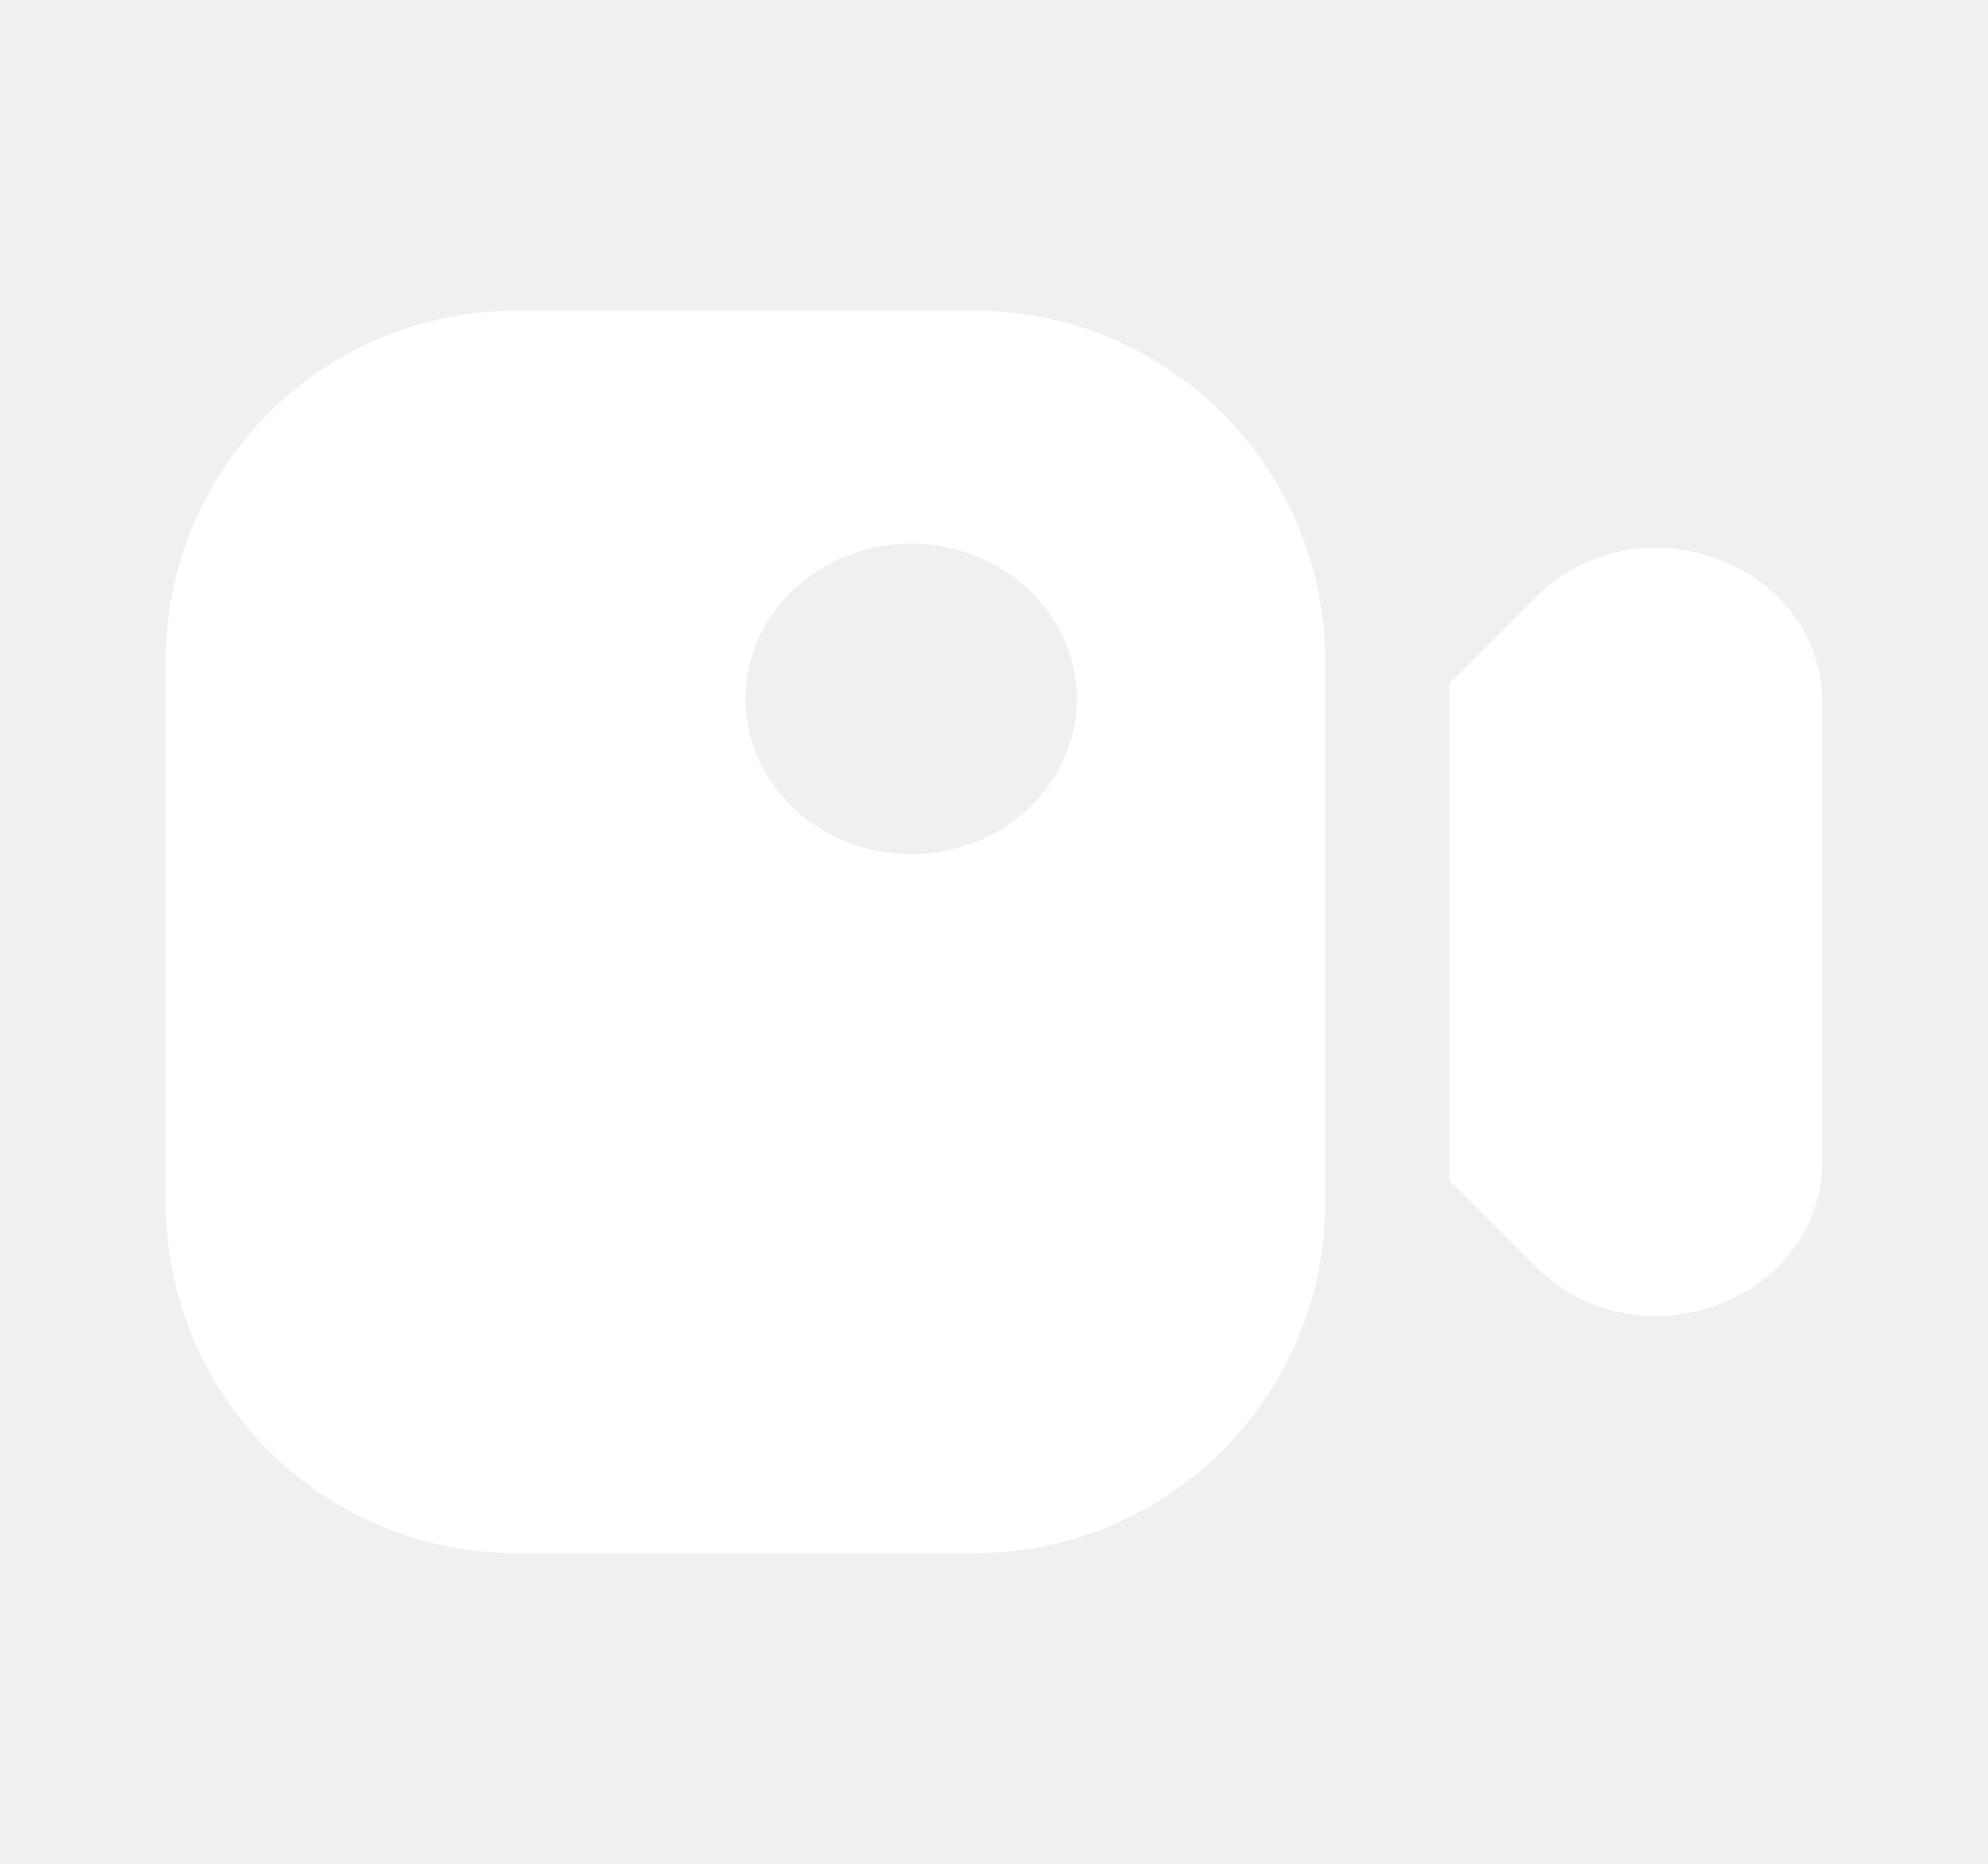
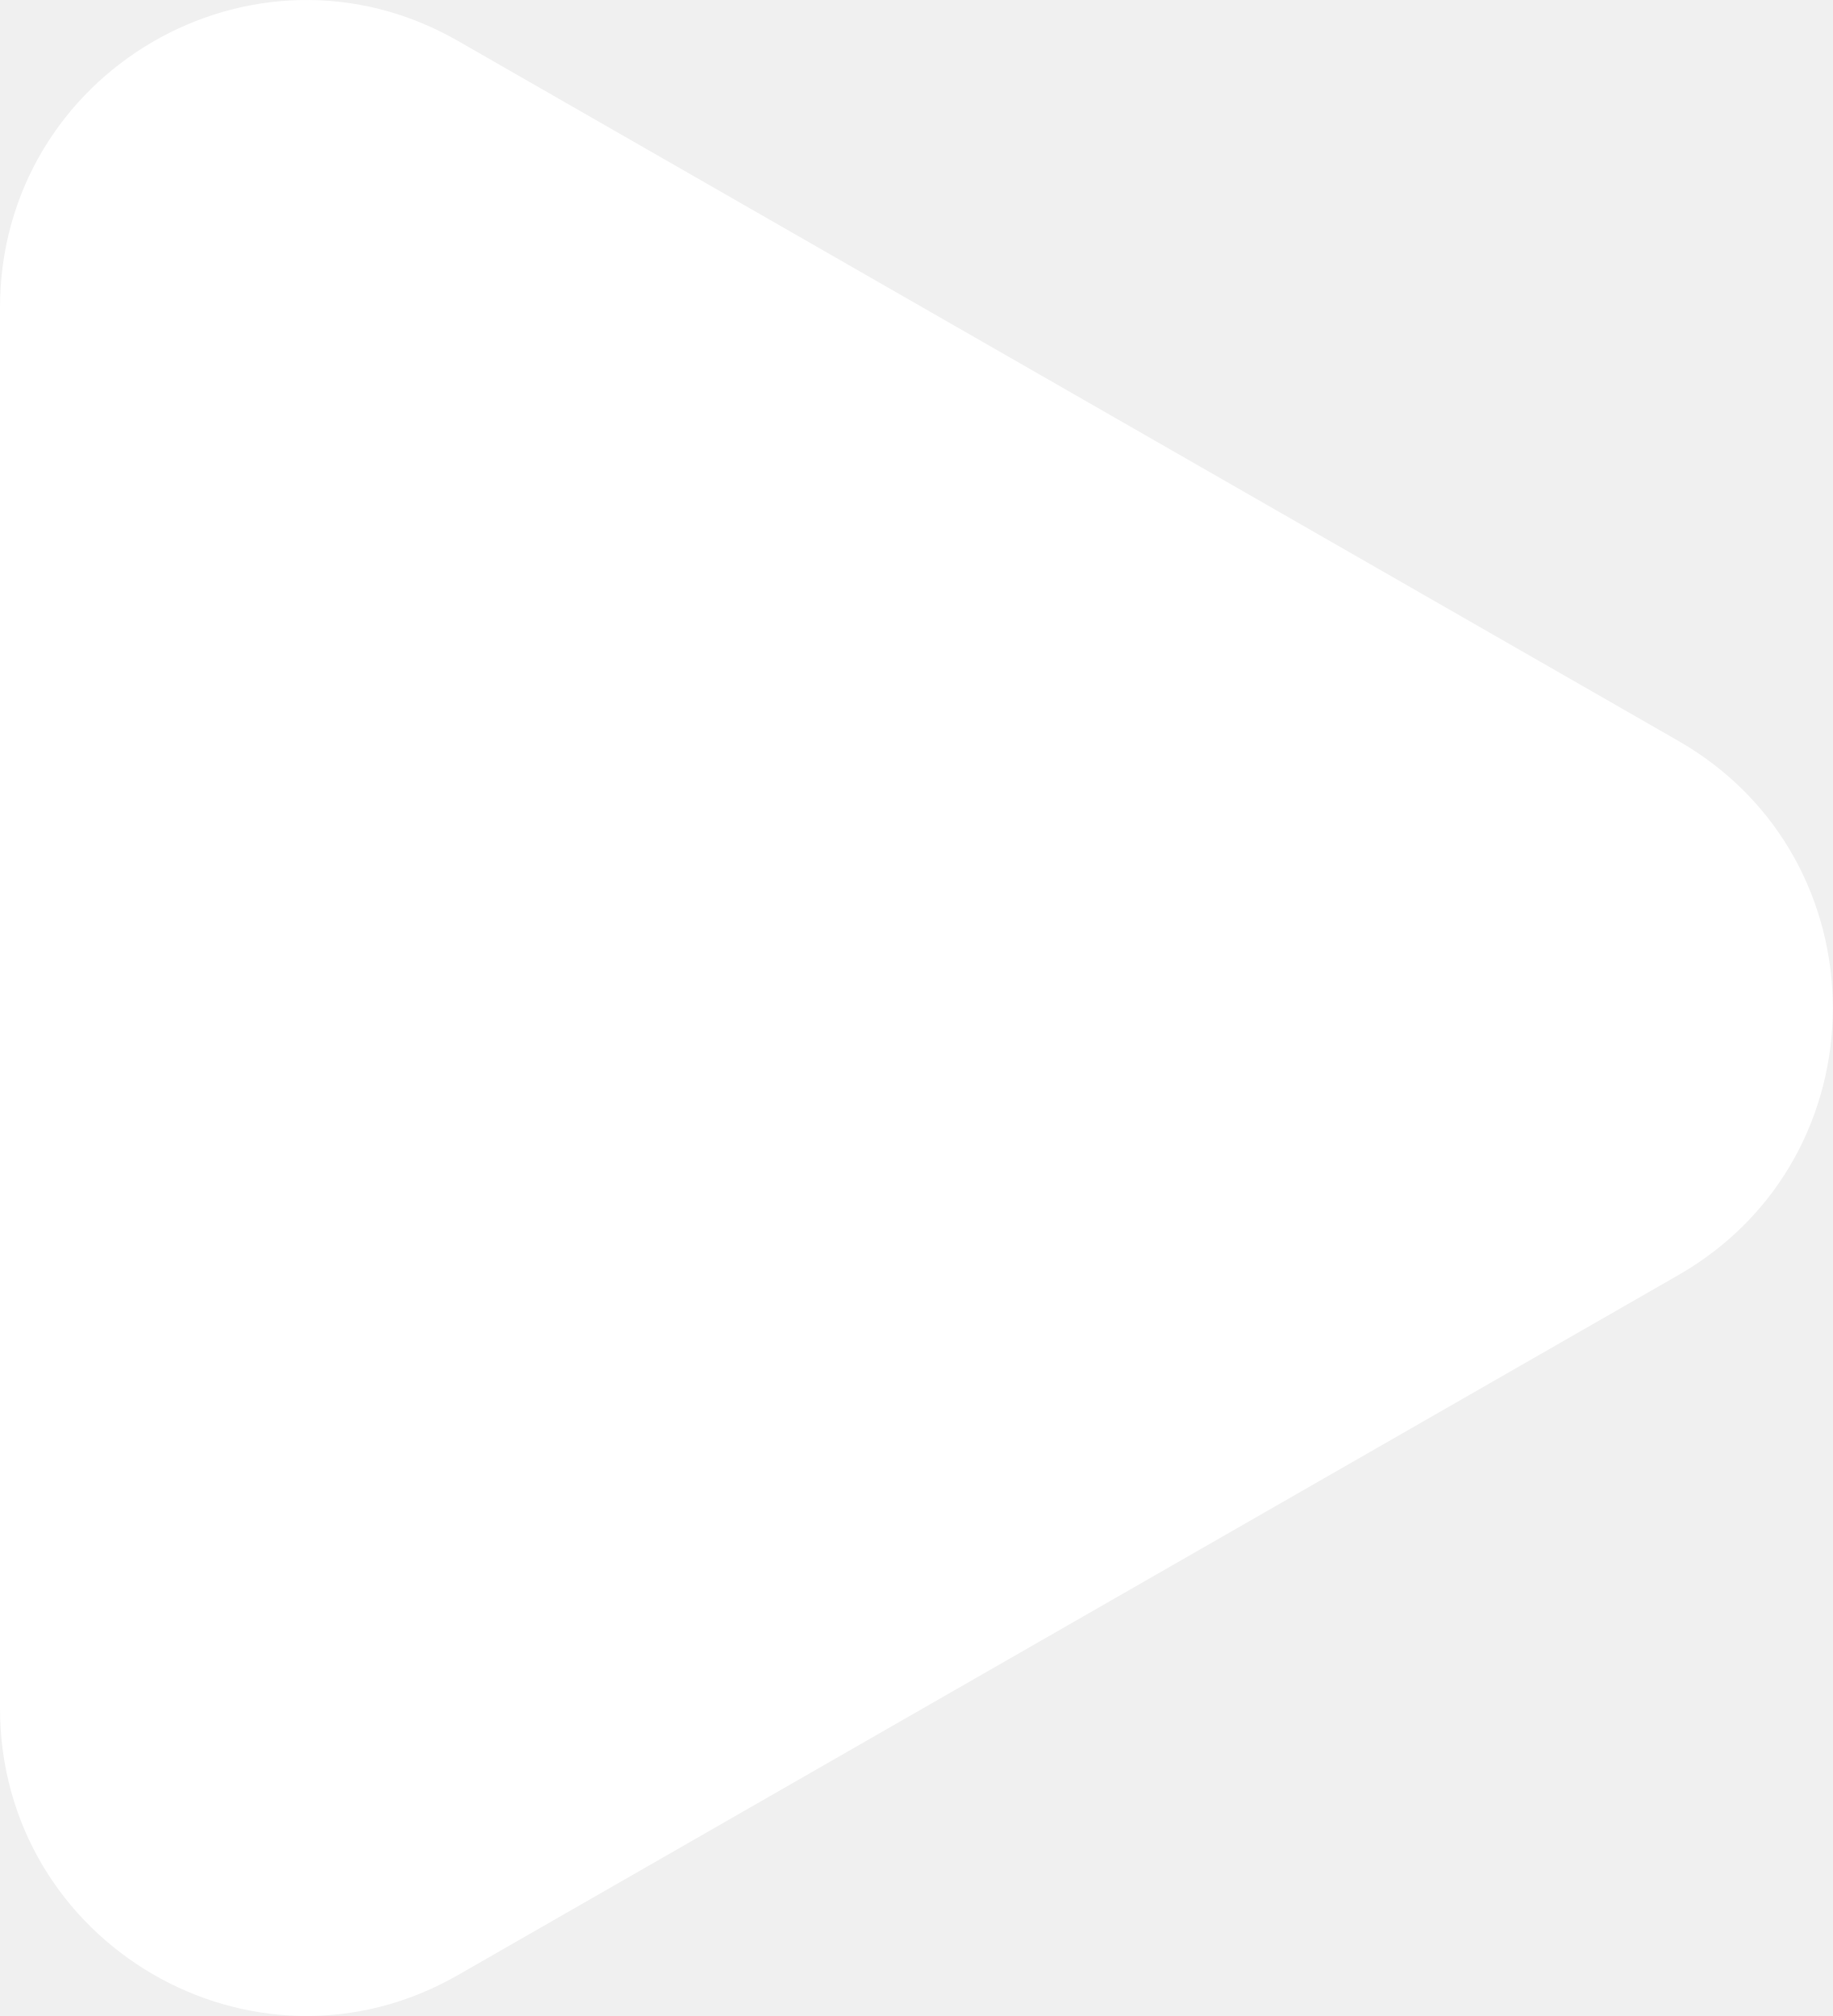
- <svg xmlns="http://www.w3.org/2000/svg" fill="none" version="1.1" width="17" height="15.938" viewBox="0 0 17 15.938">
-   <defs>
-     <clipPath id="master_svg0_1_2772">
-       <rect x="0" y="0" width="17" height="15.938" rx="0" />
-     </clipPath>
-   </defs>
-   <g clip-path="url(#master_svg0_1_2772)">
-     <g>
-       <g>
-         <path d="M1.417,5.656L1.417,10.281Q1.417,10.429,1.431,10.575Q1.446,10.722,1.474,10.867Q1.503,11.011,1.546,11.152Q1.589,11.293,1.645,11.429Q1.701,11.565,1.771,11.695Q1.84,11.825,1.922,11.948Q2.004,12.071,2.098,12.184Q2.191,12.298,2.295,12.403Q2.4,12.507,2.513,12.6Q2.627,12.694,2.75,12.776Q2.872,12.858,3.002,12.927Q3.132,12.996,3.269,13.053Q3.405,13.109,3.546,13.152Q3.687,13.195,3.831,13.224Q3.976,13.252,4.123,13.267Q4.269,13.281,4.417,13.281L8.333,13.281Q8.481,13.281,8.627,13.267Q8.774,13.252,8.919,13.224Q9.063,13.195,9.204,13.152Q9.345,13.109,9.481,13.053Q9.618,12.996,9.747,12.927Q9.877,12.858,10,12.776Q10.123,12.694,10.236,12.6Q10.35,12.507,10.455,12.403Q10.559,12.298,10.652,12.184Q10.746,12.071,10.828,11.948Q10.91,11.825,10.979,11.695Q11.049,11.565,11.105,11.429Q11.161,11.293,11.204,11.152Q11.247,11.011,11.276,10.867Q11.304,10.722,11.319,10.575Q11.333,10.429,11.333,10.281L11.333,5.656Q11.333,5.509,11.319,5.362Q11.304,5.216,11.276,5.071Q11.247,4.926,11.204,4.785Q11.161,4.644,11.105,4.508Q11.049,4.372,10.979,4.242Q10.91,4.112,10.828,3.99Q10.746,3.867,10.652,3.753Q10.559,3.639,10.455,3.535Q10.35,3.431,10.236,3.337Q10.123,3.244,10,3.162Q9.877,3.08,9.747,3.01Q9.618,2.941,9.481,2.885Q9.345,2.828,9.204,2.785Q9.063,2.743,8.919,2.714Q8.774,2.685,8.627,2.671Q8.481,2.656,8.333,2.656L4.417,2.656Q4.269,2.656,4.123,2.671Q3.976,2.685,3.831,2.714Q3.687,2.743,3.546,2.785Q3.405,2.828,3.269,2.885Q3.132,2.941,3.002,3.01Q2.872,3.08,2.75,3.162Q2.627,3.244,2.513,3.337Q2.4,3.431,2.295,3.535Q2.191,3.639,2.098,3.753Q2.004,3.867,1.922,3.99Q1.84,4.112,1.771,4.242Q1.701,4.372,1.645,4.508Q1.589,4.644,1.546,4.785Q1.503,4.926,1.474,5.071Q1.446,5.216,1.431,5.362Q1.417,5.509,1.417,5.656ZM7.792,7.305Q7.861,7.305,7.931,7.298Q8,7.292,8.068,7.279Q8.136,7.266,8.203,7.247Q8.27,7.229,8.334,7.204Q8.398,7.179,8.459,7.148Q8.521,7.117,8.579,7.081Q8.637,7.045,8.69,7.003Q8.744,6.962,8.793,6.916Q8.843,6.87,8.887,6.819Q8.931,6.769,8.97,6.714Q9.008,6.66,9.041,6.603Q9.074,6.545,9.1,6.485Q9.127,6.425,9.147,6.362Q9.168,6.3,9.181,6.236Q9.195,6.172,9.202,6.107Q9.208,6.042,9.208,5.977Q9.208,5.911,9.202,5.846Q9.195,5.781,9.181,5.717Q9.168,5.653,9.147,5.591Q9.127,5.529,9.1,5.468Q9.074,5.408,9.041,5.35Q9.008,5.293,8.97,5.239Q8.931,5.184,8.887,5.134Q8.843,5.084,8.793,5.037Q8.744,4.991,8.69,4.95Q8.637,4.909,8.579,4.872Q8.521,4.836,8.459,4.805Q8.398,4.775,8.334,4.75Q8.27,4.725,8.203,4.706Q8.136,4.687,8.068,4.674Q8,4.661,7.931,4.655Q7.861,4.648,7.792,4.648Q7.722,4.648,7.653,4.655Q7.584,4.661,7.515,4.674Q7.447,4.687,7.38,4.706Q7.314,4.725,7.25,4.75Q7.185,4.775,7.124,4.805Q7.062,4.836,7.005,4.872Q6.947,4.909,6.893,4.95Q6.839,4.991,6.79,5.037Q6.741,5.084,6.697,5.134Q6.652,5.184,6.614,5.239Q6.575,5.293,6.542,5.35Q6.509,5.408,6.483,5.468Q6.456,5.529,6.436,5.591Q6.416,5.653,6.402,5.717Q6.389,5.781,6.382,5.846Q6.375,5.911,6.375,5.977Q6.375,6.042,6.382,6.107Q6.389,6.172,6.402,6.236Q6.416,6.3,6.436,6.362Q6.456,6.425,6.483,6.485Q6.509,6.545,6.542,6.603Q6.575,6.66,6.614,6.714Q6.652,6.769,6.697,6.819Q6.741,6.87,6.79,6.916Q6.839,6.962,6.893,7.003Q6.947,7.045,7.005,7.081Q7.062,7.117,7.124,7.148Q7.185,7.179,7.25,7.204Q7.314,7.229,7.38,7.247Q7.447,7.266,7.515,7.279Q7.584,7.292,7.653,7.298Q7.722,7.305,7.792,7.305ZM12.396,10.094L13.133,10.831C14.012,11.709,15.583,11.127,15.583,9.923L15.583,6.015C15.583,4.811,14.012,4.228,13.133,5.106L12.396,5.844L12.396,10.094Z" fill-rule="evenodd" fill="#FFFFFF" fill-opacity="1" />
-       </g>
-     </g>
+ <svg xmlns="http://www.w3.org/2000/svg" fill="none" version="1.1" width="10" height="11" viewBox="0 0 10 11">
+   <g transform="matrix(1,0,0,-1,0,22)">
+     <path d="M9.158,15.043C9.158,15.043,2.5,11.224,2.5,11.224C1.386,10.584,0,11.392,0,12.68C0,12.68,0,16.5,0,16.5C0,16.5,0,20.32,0,20.32C0,21.608,1.386,22.416,2.5,21.776C2.5,21.776,9.158,17.957,9.158,17.957C10.281,17.313,10.281,15.687,9.158,15.043C9.158,15.043,9.158,15.043,9.158,15.043Z" fill="#FFFFFF" fill-opacity="1" />
  </g>
</svg>
